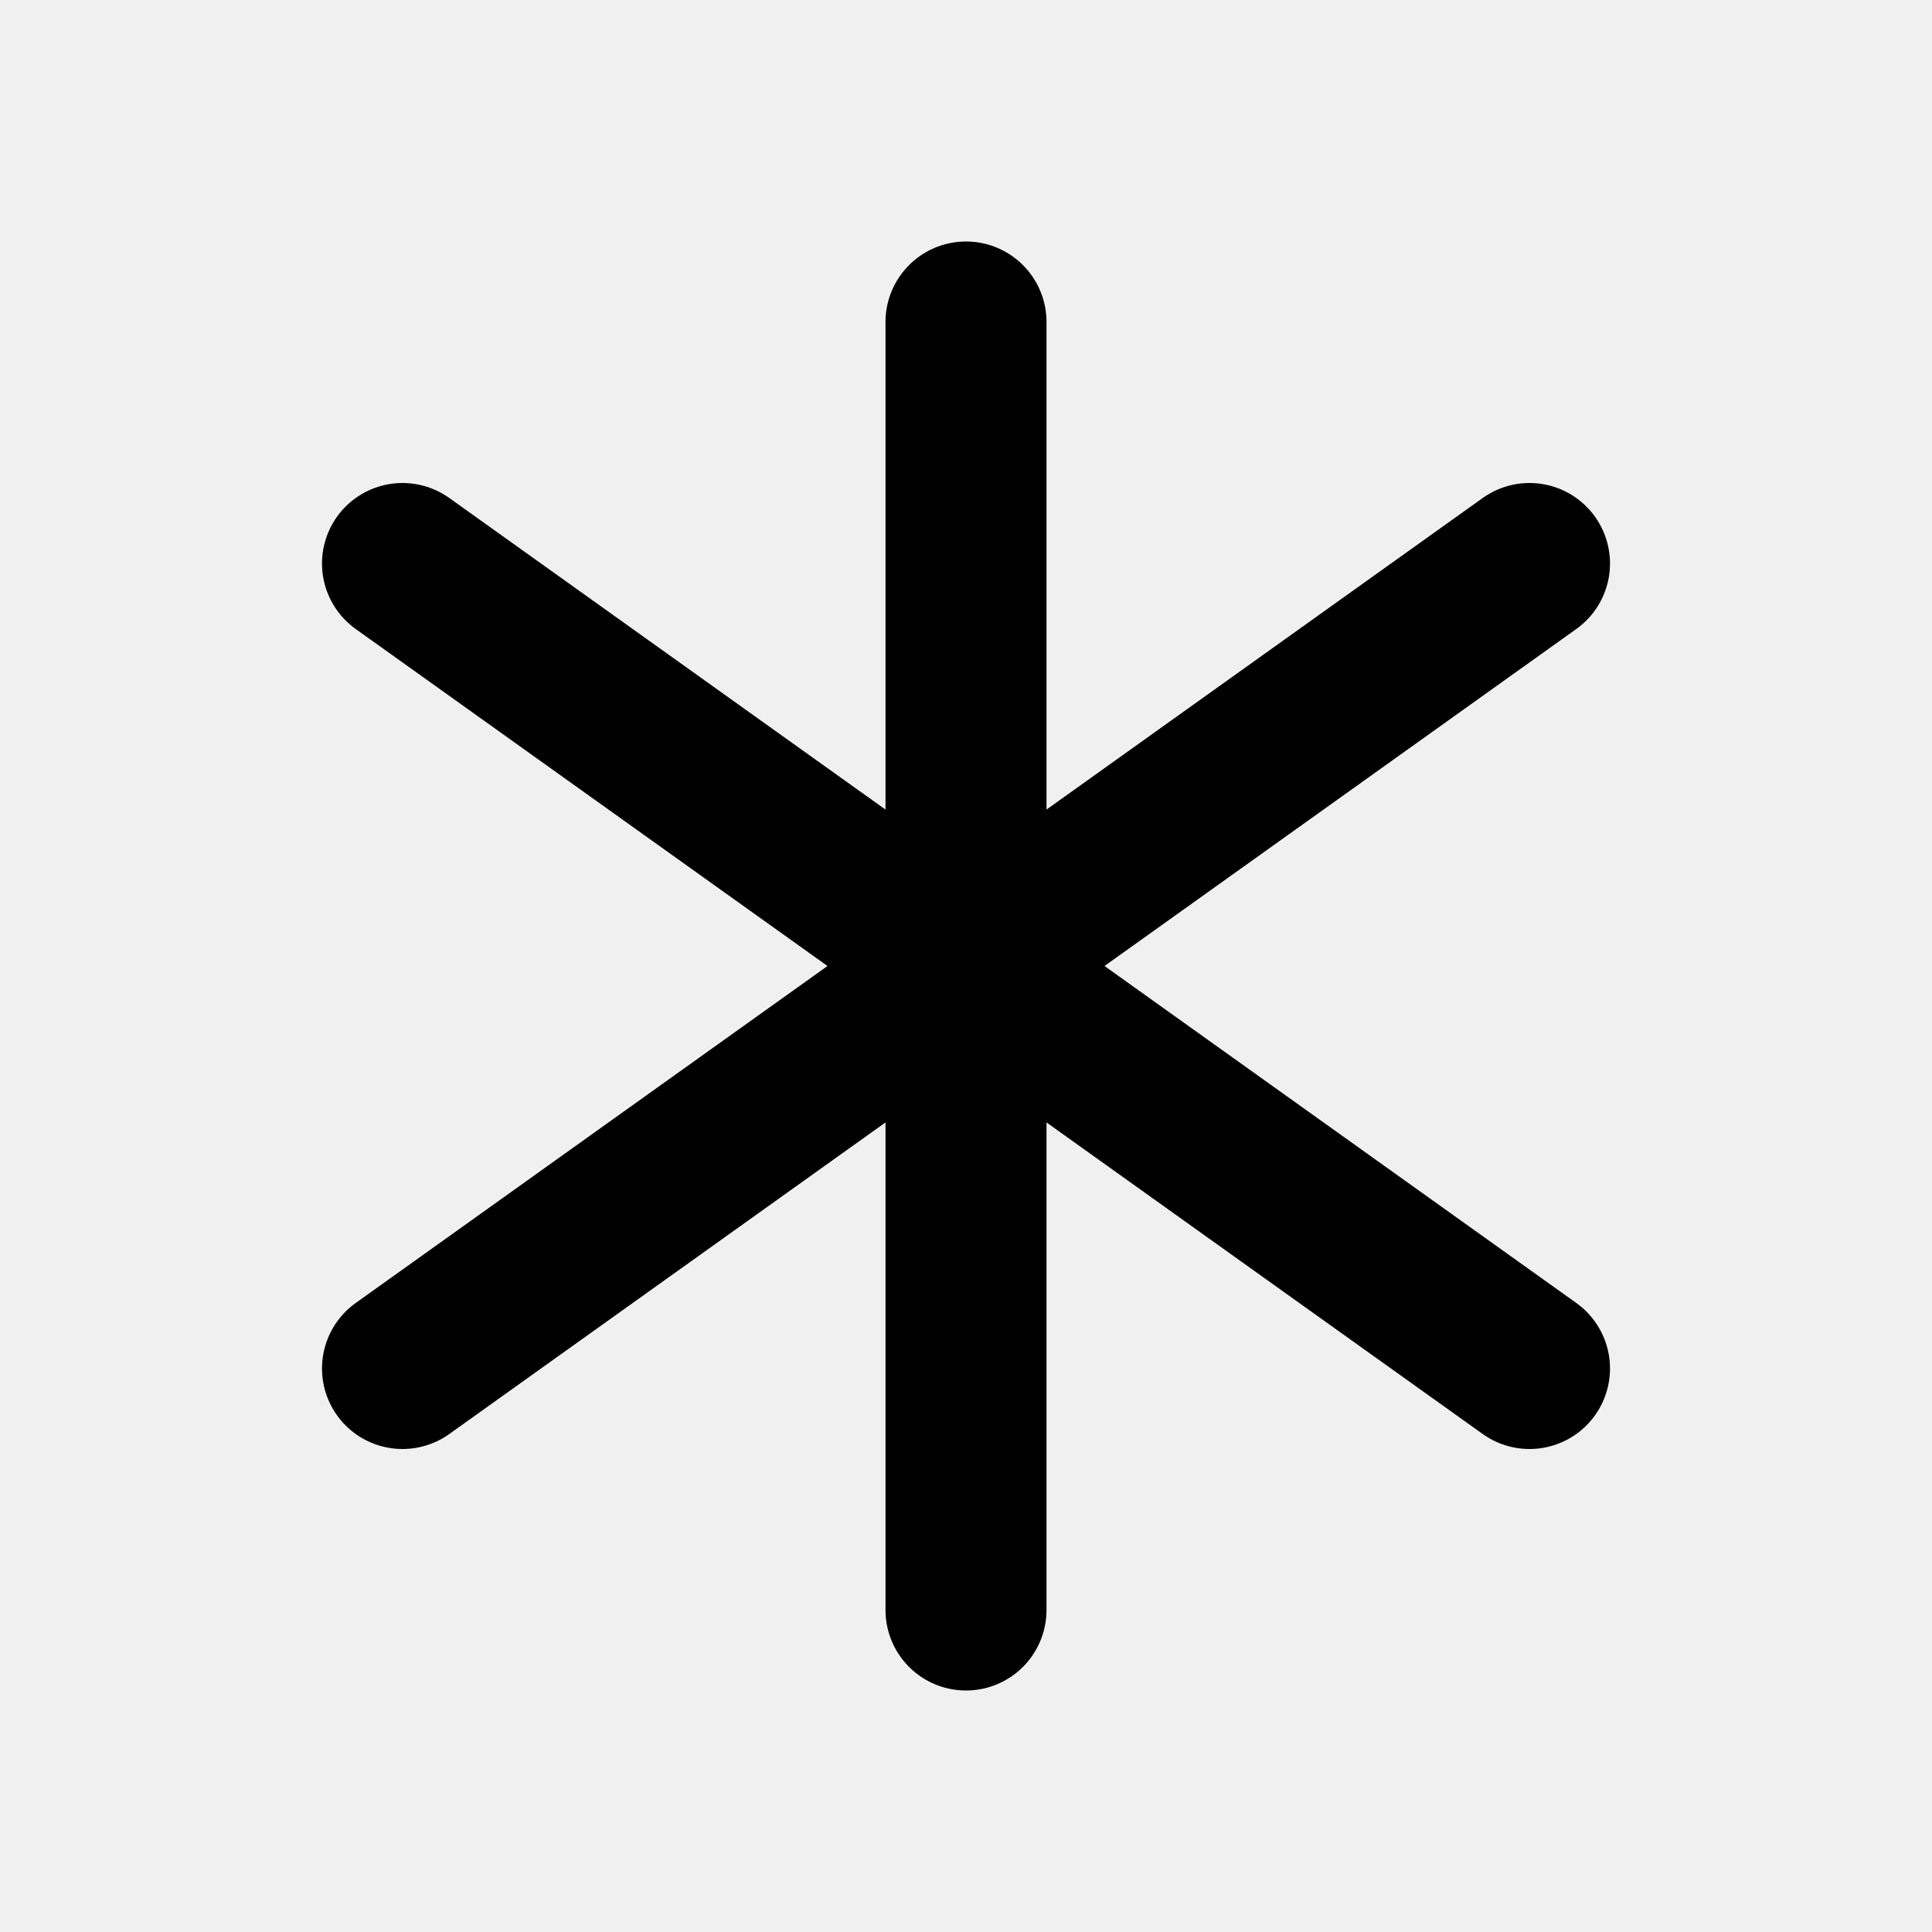
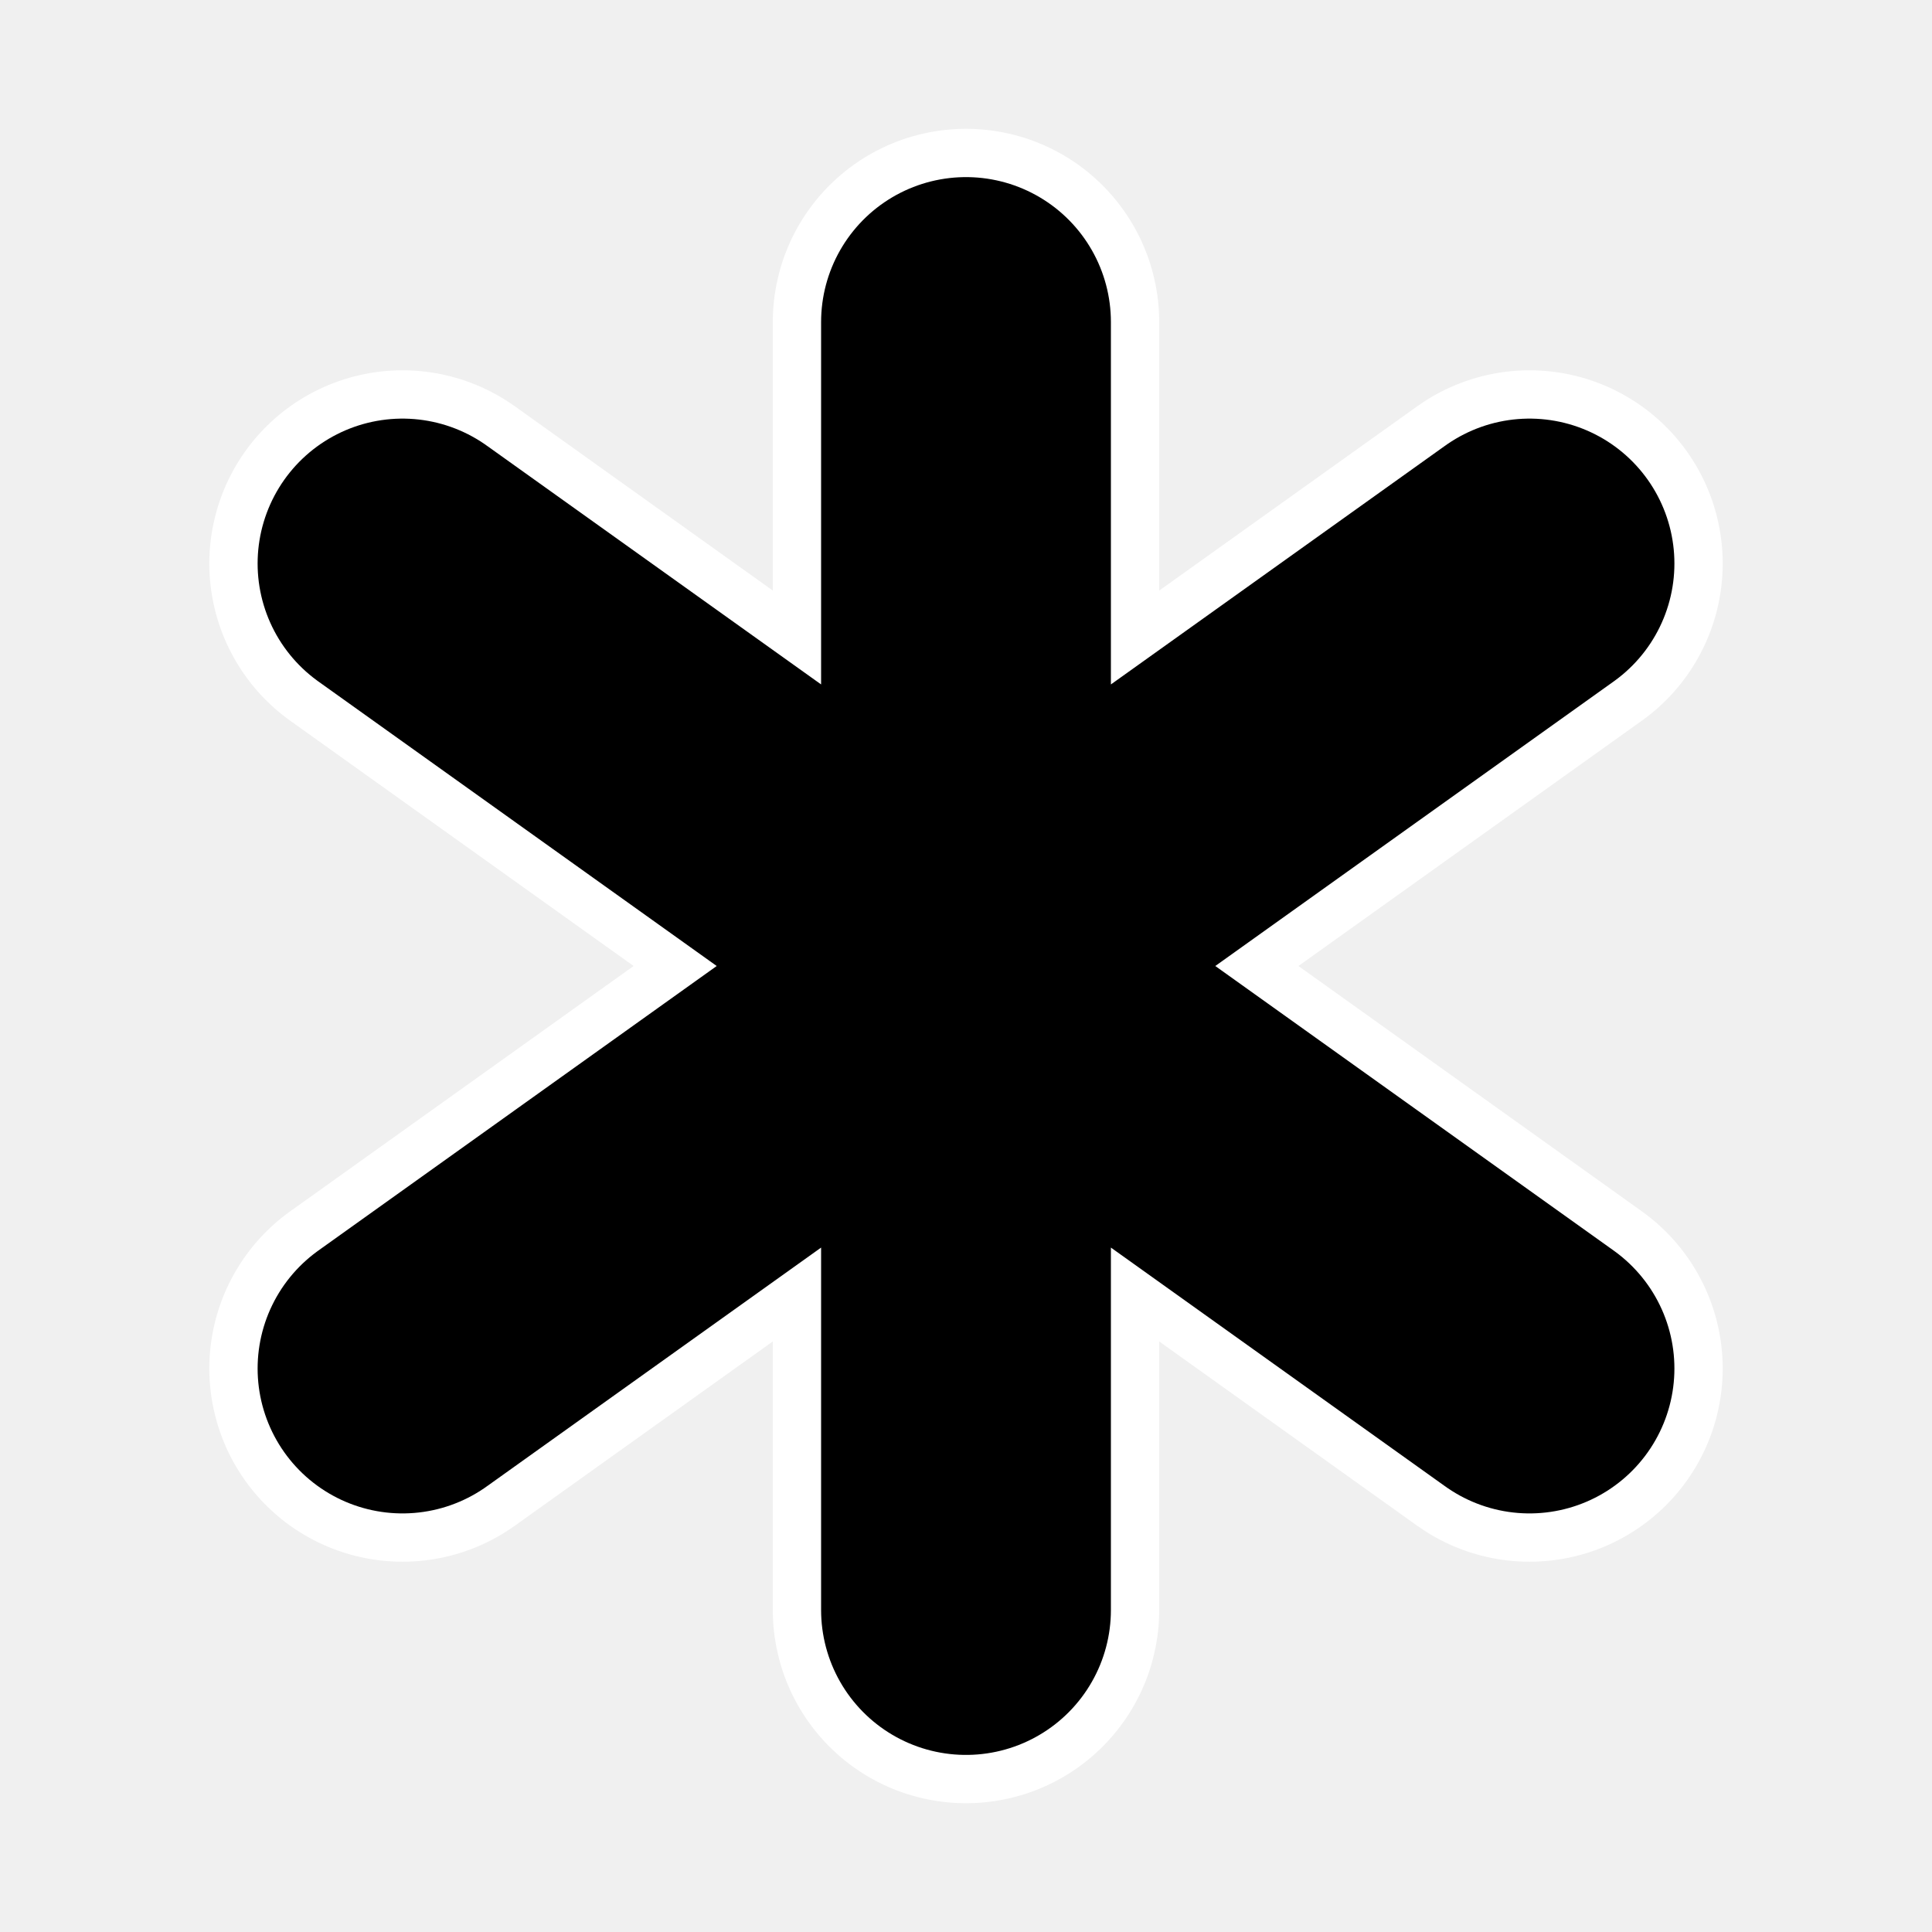
- <svg xmlns="http://www.w3.org/2000/svg" width="800px" height="800px" viewBox="0 0 24 24" fill="none">
-   <path d="M12 4V20M19 7L5 17M5 7L19 17" stroke="#000000" stroke-width="2" stroke-linecap="round" stroke-linejoin="round" />
+ <svg xmlns="http://www.w3.org/2000/svg" width="100" height="100" viewBox="0 0 100 100" fill="none">
+   <path d="M50 16.667V50M50 50V83.334M50 50L79.167 29.167M50 50L20.834 70.834M50 50L20.834 29.167M50 50L79.167 70.834" stroke="white" stroke-width="20" stroke-linecap="round" stroke-linejoin="round" />
+   <path d="M50 16.667V50M50 50V83.334M50 50L79.167 29.167M50 50L20.834 70.834M50 50L20.834 29.167M50 50L79.167 70.834" stroke="black" stroke-width="15" stroke-linecap="round" stroke-linejoin="round" />
</svg>
